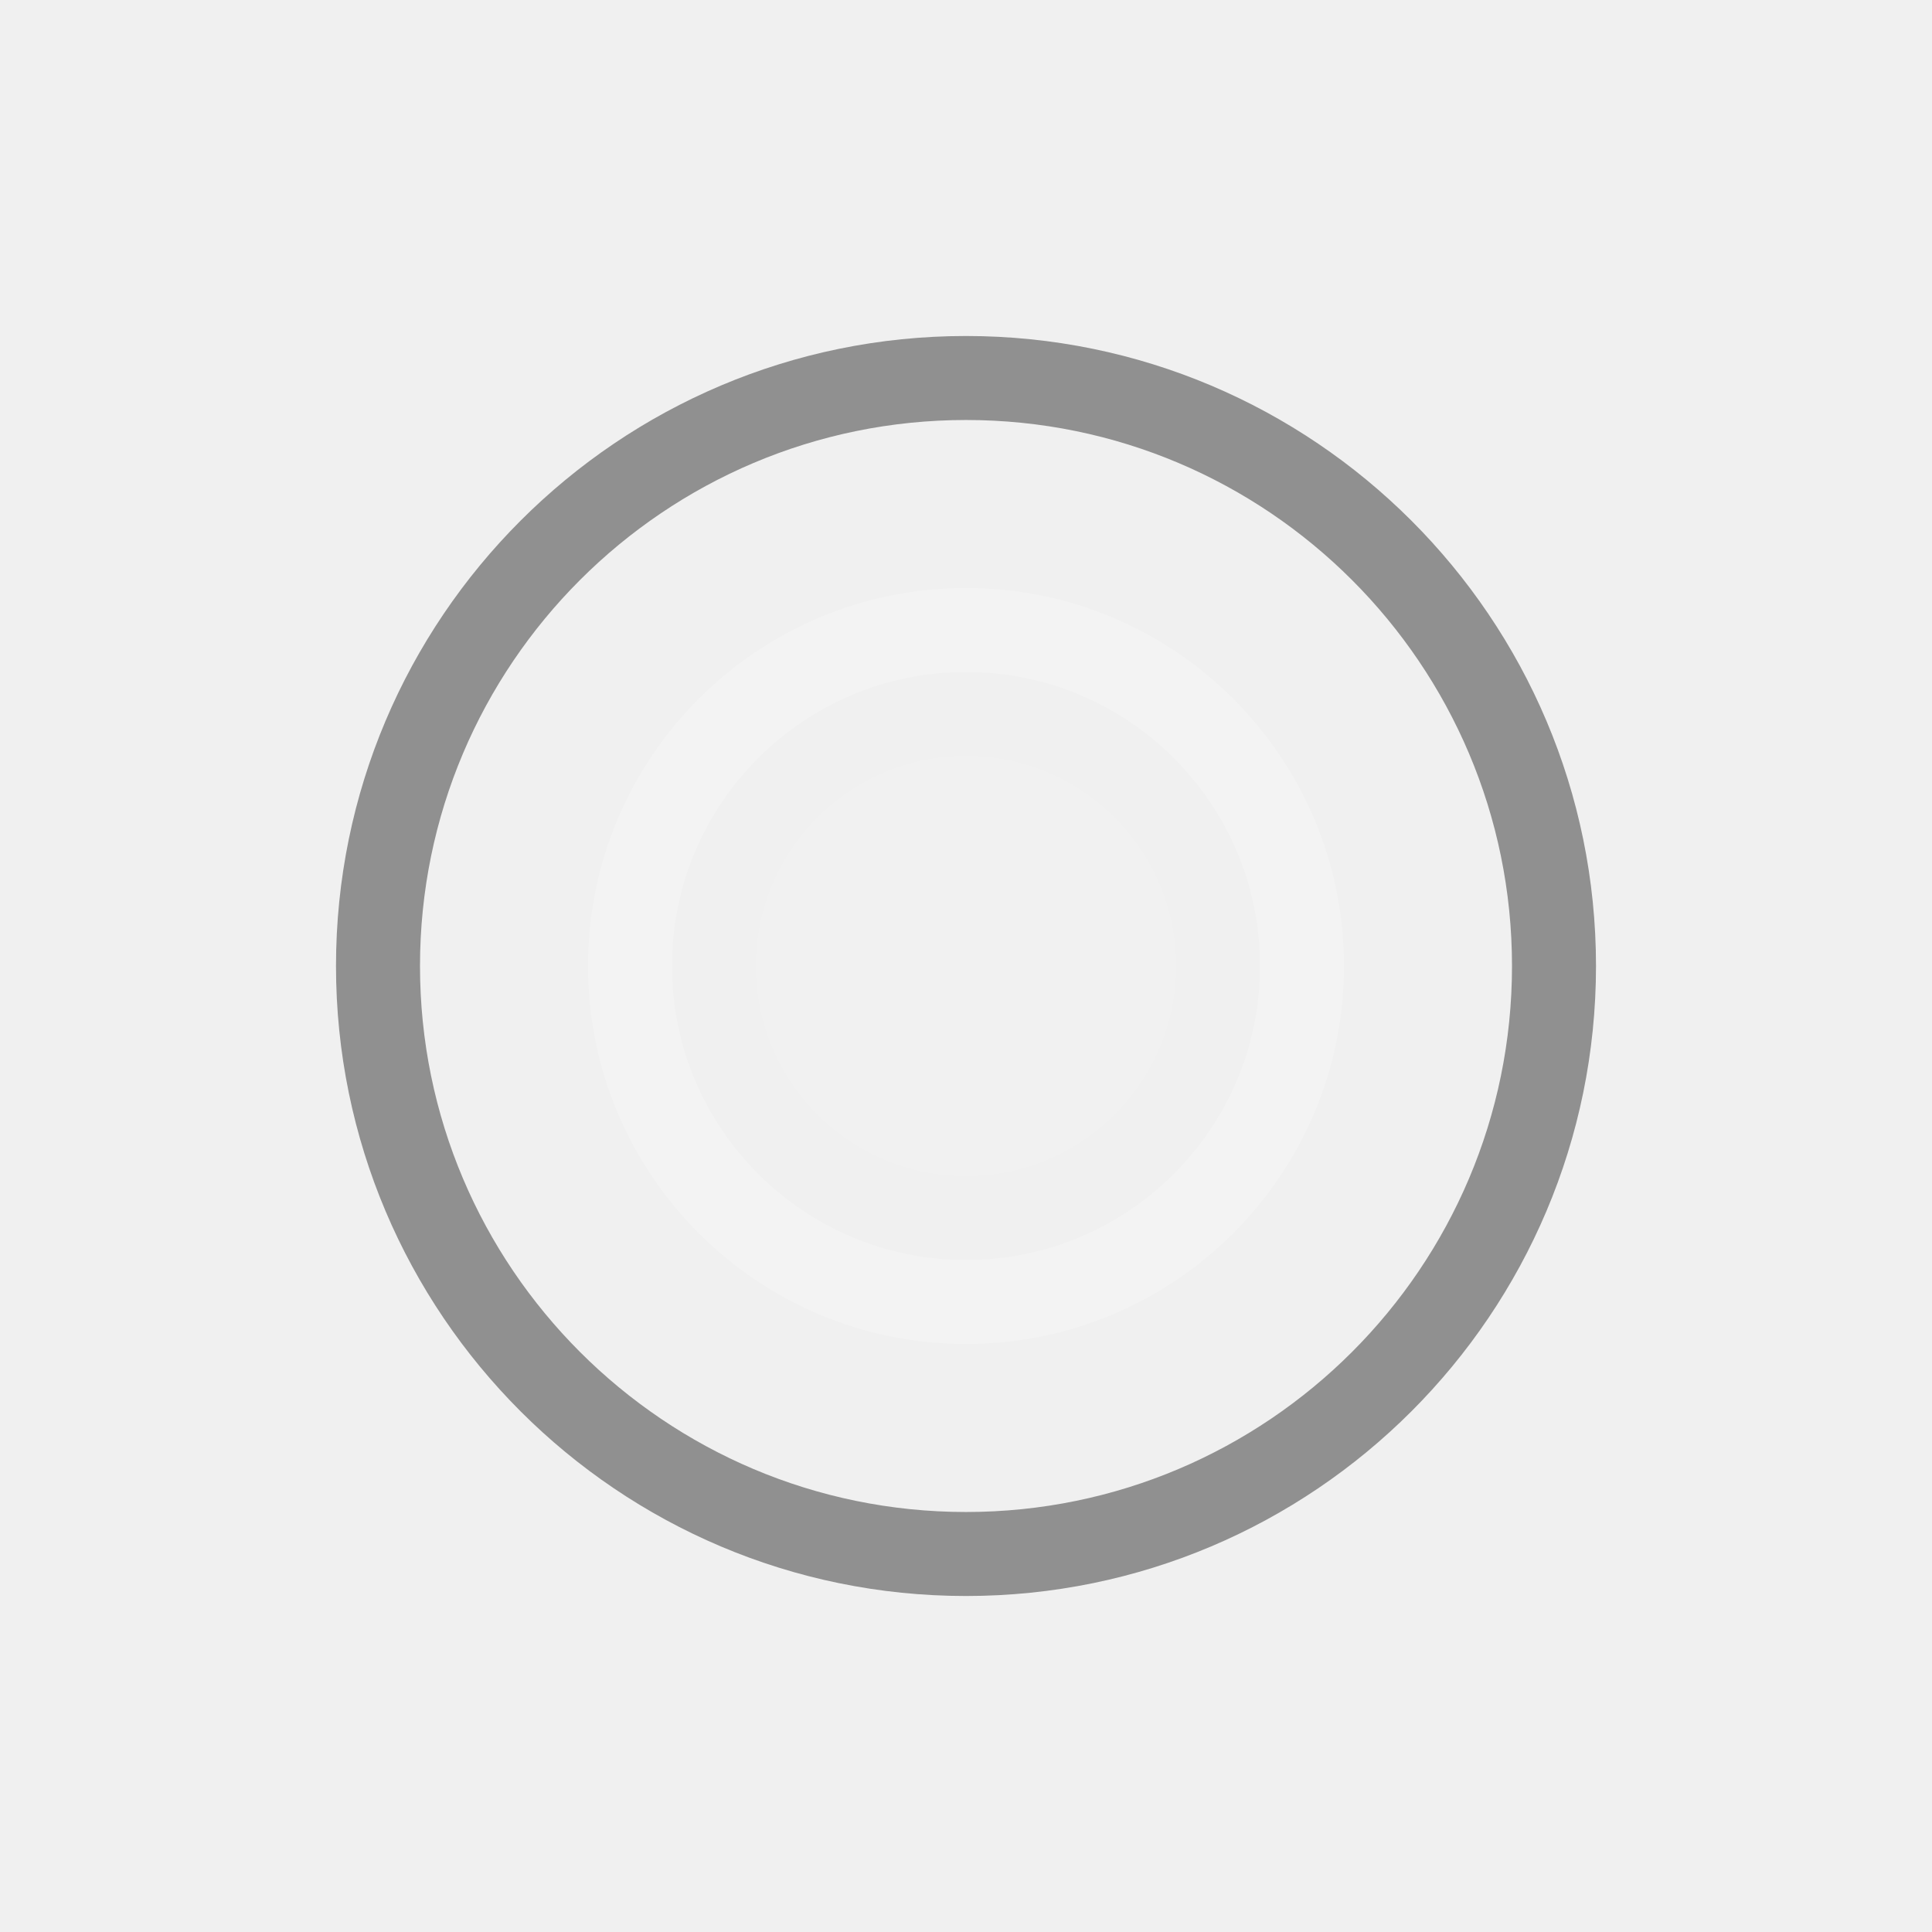
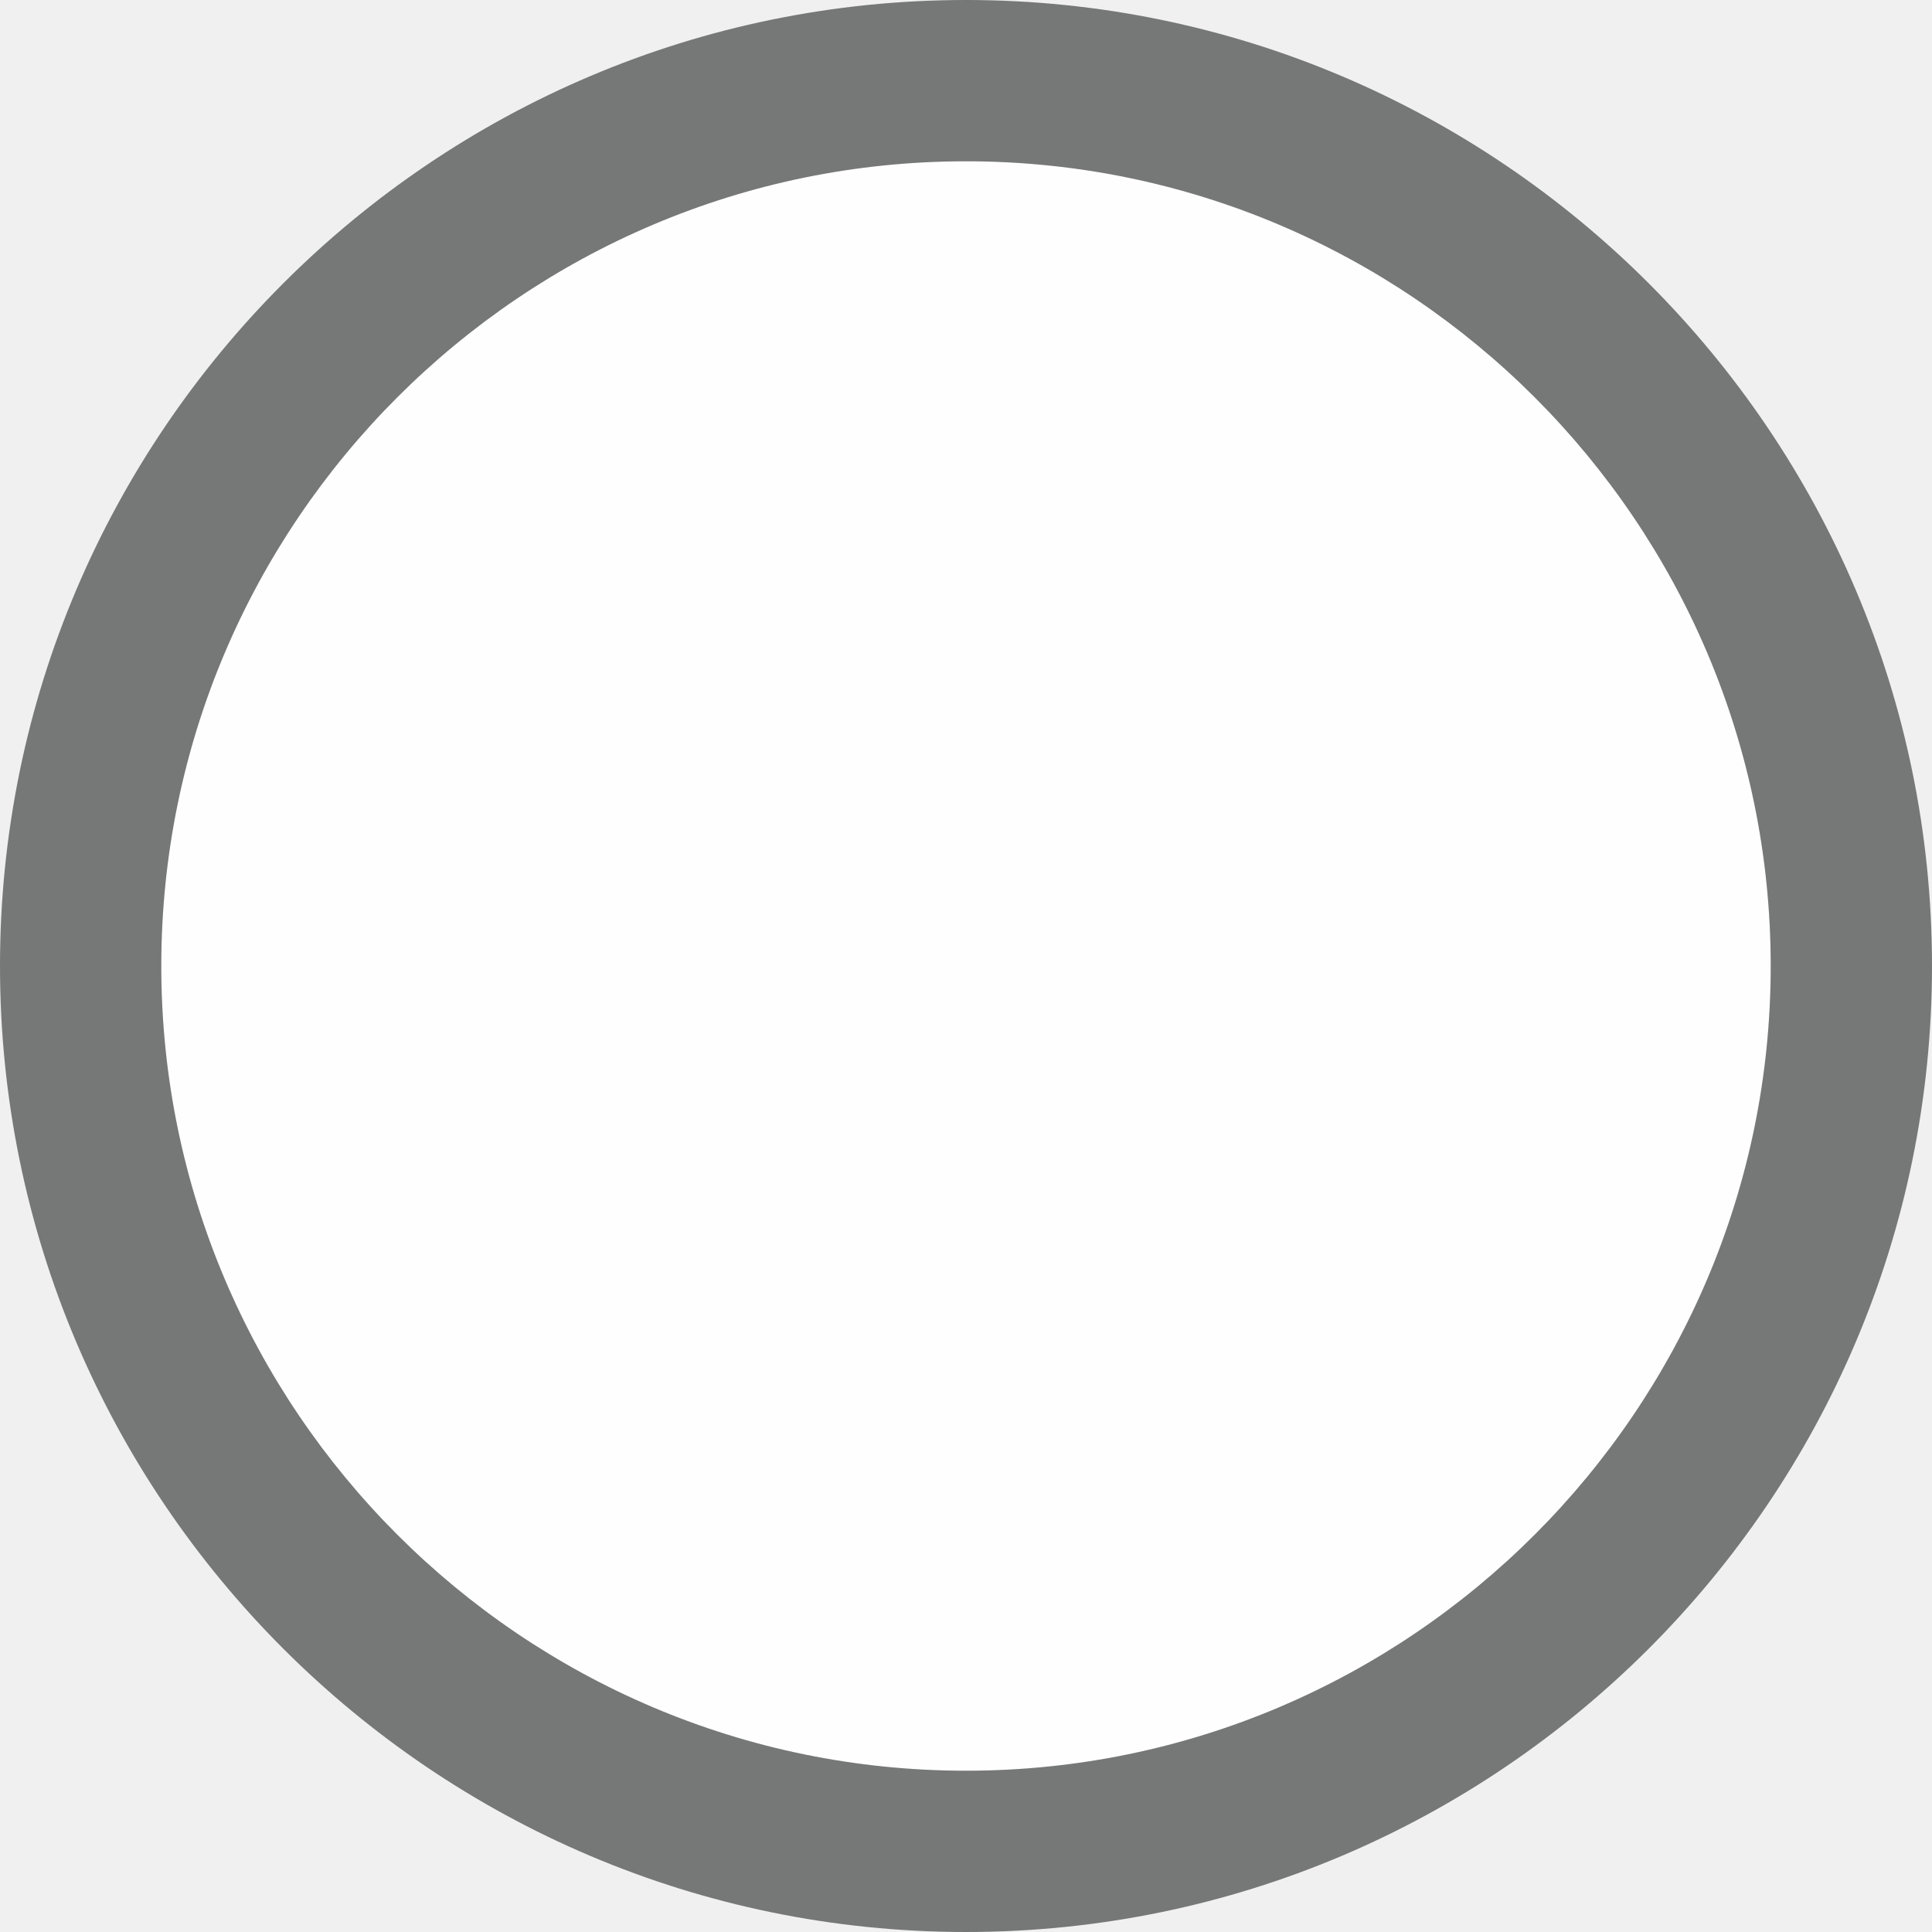
- <svg width="23" height="23">
-   <path d=" M 4 11.5 C 4 7.361 7.361 4 11.5 4 C 15.639 4 19 7.361 19 11.5 C 19 15.639 15.639 19 11.5 19 C 7.361 19 4 15.639 4 11.5 Z  M 5 11.5 C 5 7.913 7.913 5 11.5 5 C 15.087 5 18 7.913 18 11.5 C 18 15.087 15.087 18 11.5 18 C 7.913 18 5 15.087 5 11.5 Z" fill-rule="evenodd" fill-opacity="0.4" />
-   <path d=" M 7 11.5 C 7 9.016 9.016 7 11.5 7 C 13.984 7 16 9.016 16 11.5 C 16 13.984 13.984 16 11.5 16 C 9.016 16 7 13.984 7 11.5 Z  M 8 11.5 C 8 9.568 9.568 8 11.5 8 C 13.432 8 15 9.568 15 11.5 C 15 13.432 13.432 15 11.5 15 C 9.568 15 8 13.432 8 11.5 Z" fill-rule="evenodd" fill="#FFF" fill-opacity="0.2" />
-   <circle cx="11.5" cy="11.5" r="2.5" fill="#FFF" fill-opacity="0.1" />
+ <svg xmlns="http://www.w3.org/2000/svg" id="Layer_1" viewBox="0 0 23 23">
+   <defs>
+     <style>.cls-1{fill:#fff;}.cls-2{fill:#707171;}.cls-3{opacity:.95;}</style>
+   </defs>
+   <g id="Ellipse_141" class="cls-3">
+     <circle class="cls-1" cx="11.5" cy="11.5" r="9.58" />
+     <path class="cls-2" d="m11.5,23C5.16,23,0,17.84,0,11.5S5.16,0,11.5,0s11.5,5.16,11.5,11.5-5.16,11.5-11.5,11.5Zm0-21.08c-5.28,0-9.58,4.3-9.58,9.58s4.3,9.58,9.58,9.58,9.58-4.3,9.58-9.58S16.78,1.92,11.5,1.92Z" />
+   </g>
</svg>
